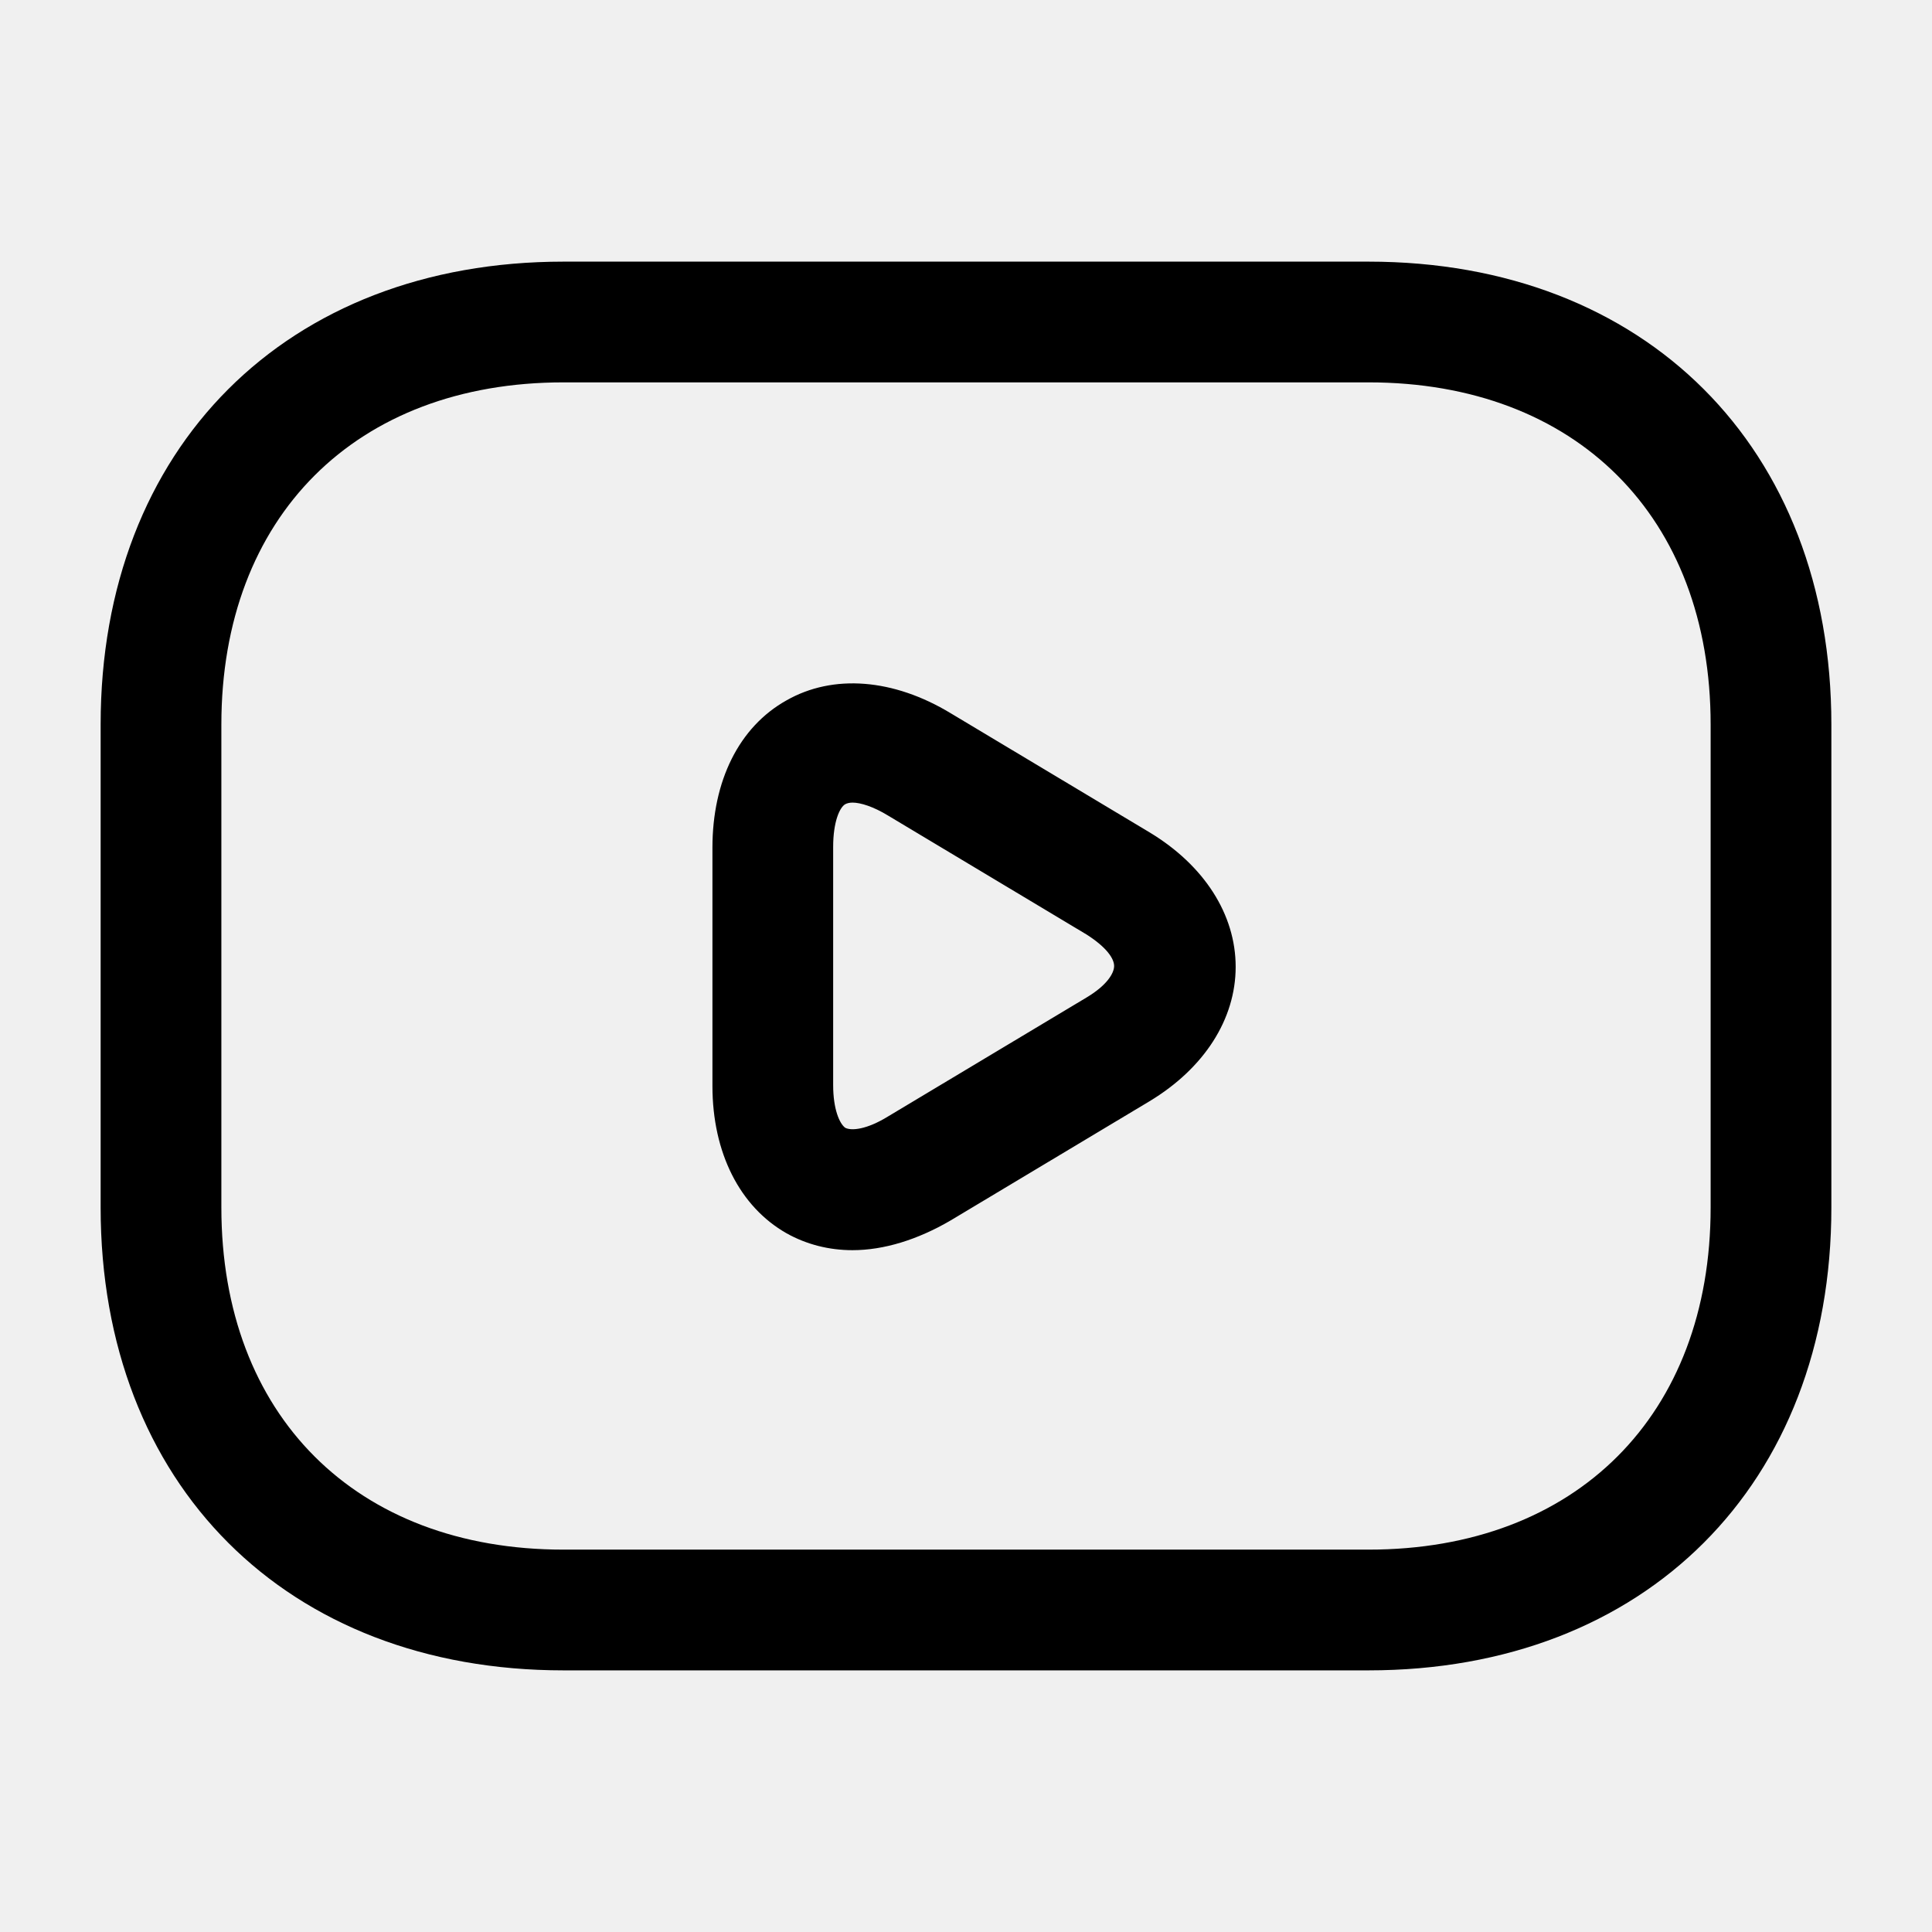
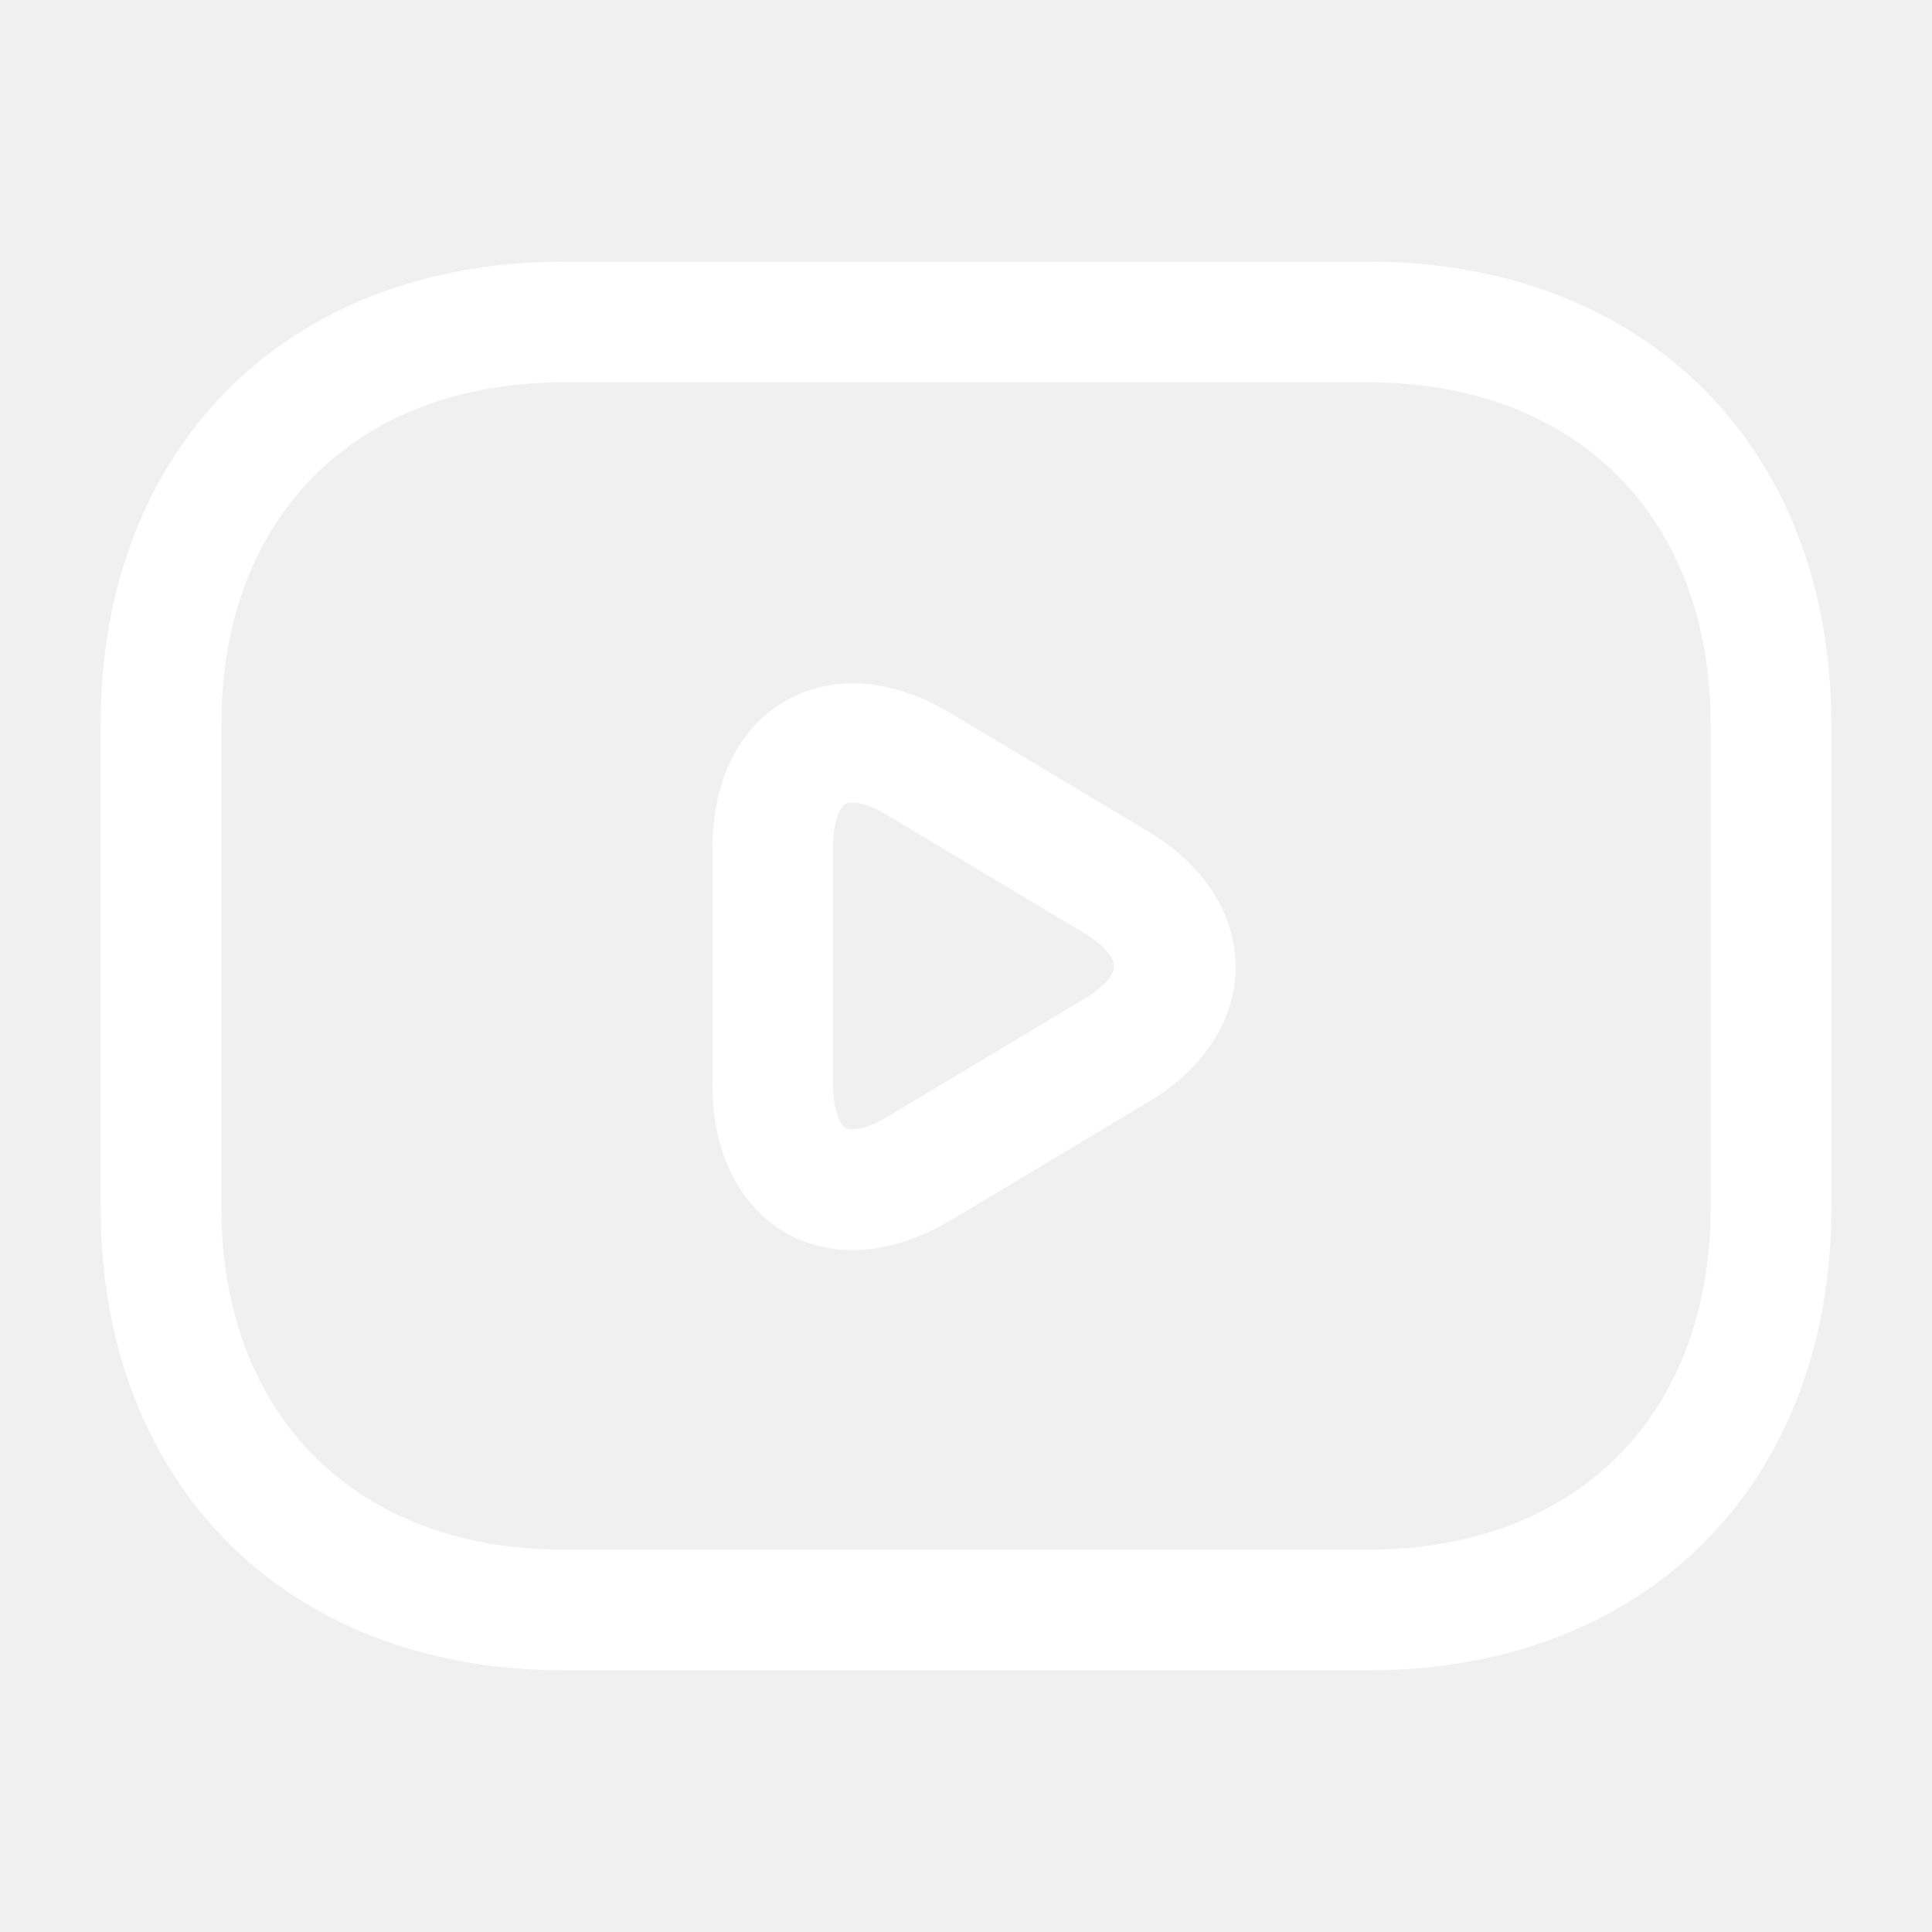
<svg xmlns="http://www.w3.org/2000/svg" width="45" height="45" viewBox="0 0 45 45" fill="none">
-   <path d="M31.875 38.906H13.125C6.675 38.906 2.344 34.575 2.344 28.125V16.875C2.344 10.425 6.675 6.094 13.125 6.094H31.875C38.325 6.094 42.656 10.425 42.656 16.875V28.125C42.656 34.575 38.325 38.906 31.875 38.906ZM13.125 8.906C8.287 8.906 5.156 12.037 5.156 16.875V28.125C5.156 32.962 8.287 36.094 13.125 36.094H31.875C36.712 36.094 39.844 32.962 39.844 28.125V16.875C39.844 12.037 36.712 8.906 31.875 8.906H13.125Z" fill="black" />
-   <path d="M19.856 29.119C19.313 29.119 18.788 28.988 18.319 28.725C17.231 28.106 16.594 26.85 16.594 25.294V19.744C16.594 18.188 17.213 16.931 18.319 16.313C19.406 15.694 20.812 15.806 22.144 16.613L26.775 19.387C28.05 20.156 28.781 21.3 28.781 22.519C28.781 23.738 28.05 24.881 26.775 25.65L22.144 28.425C21.375 28.875 20.588 29.119 19.856 29.119ZM19.856 18.694C19.781 18.694 19.725 18.712 19.688 18.731C19.556 18.806 19.406 19.144 19.406 19.725V25.275C19.406 25.838 19.556 26.175 19.688 26.269C19.837 26.344 20.194 26.306 20.681 26.006L25.312 23.231C25.781 22.95 25.95 22.669 25.95 22.5C25.95 22.331 25.781 22.069 25.312 21.769L20.681 18.994C20.344 18.788 20.044 18.694 19.856 18.694Z" fill="black" />
+   <path d="M31.875 38.906H13.125C6.675 38.906 2.344 34.575 2.344 28.125V16.875C2.344 10.425 6.675 6.094 13.125 6.094H31.875C38.325 6.094 42.656 10.425 42.656 16.875V28.125C42.656 34.575 38.325 38.906 31.875 38.906ZM13.125 8.906C8.287 8.906 5.156 12.037 5.156 16.875V28.125C5.156 32.962 8.287 36.094 13.125 36.094H31.875C36.712 36.094 39.844 32.962 39.844 28.125V16.875C39.844 12.037 36.712 8.906 31.875 8.906H13.125Z" fill="white" />
+   <path d="M19.856 29.119C19.313 29.119 18.788 28.988 18.319 28.725C17.231 28.106 16.594 26.85 16.594 25.294V19.744C16.594 18.188 17.213 16.931 18.319 16.313C19.406 15.694 20.812 15.806 22.144 16.613L26.775 19.387C28.05 20.156 28.781 21.3 28.781 22.519C28.781 23.738 28.05 24.881 26.775 25.65L22.144 28.425C21.375 28.875 20.588 29.119 19.856 29.119ZM19.856 18.694C19.781 18.694 19.725 18.712 19.688 18.731C19.556 18.806 19.406 19.144 19.406 19.725V25.275C19.406 25.838 19.556 26.175 19.688 26.269C19.837 26.344 20.194 26.306 20.681 26.006L25.312 23.231C25.781 22.95 25.95 22.669 25.95 22.5C25.95 22.331 25.781 22.069 25.312 21.769L20.681 18.994C20.344 18.788 20.044 18.694 19.856 18.694Z" fill="white" />
</svg>
